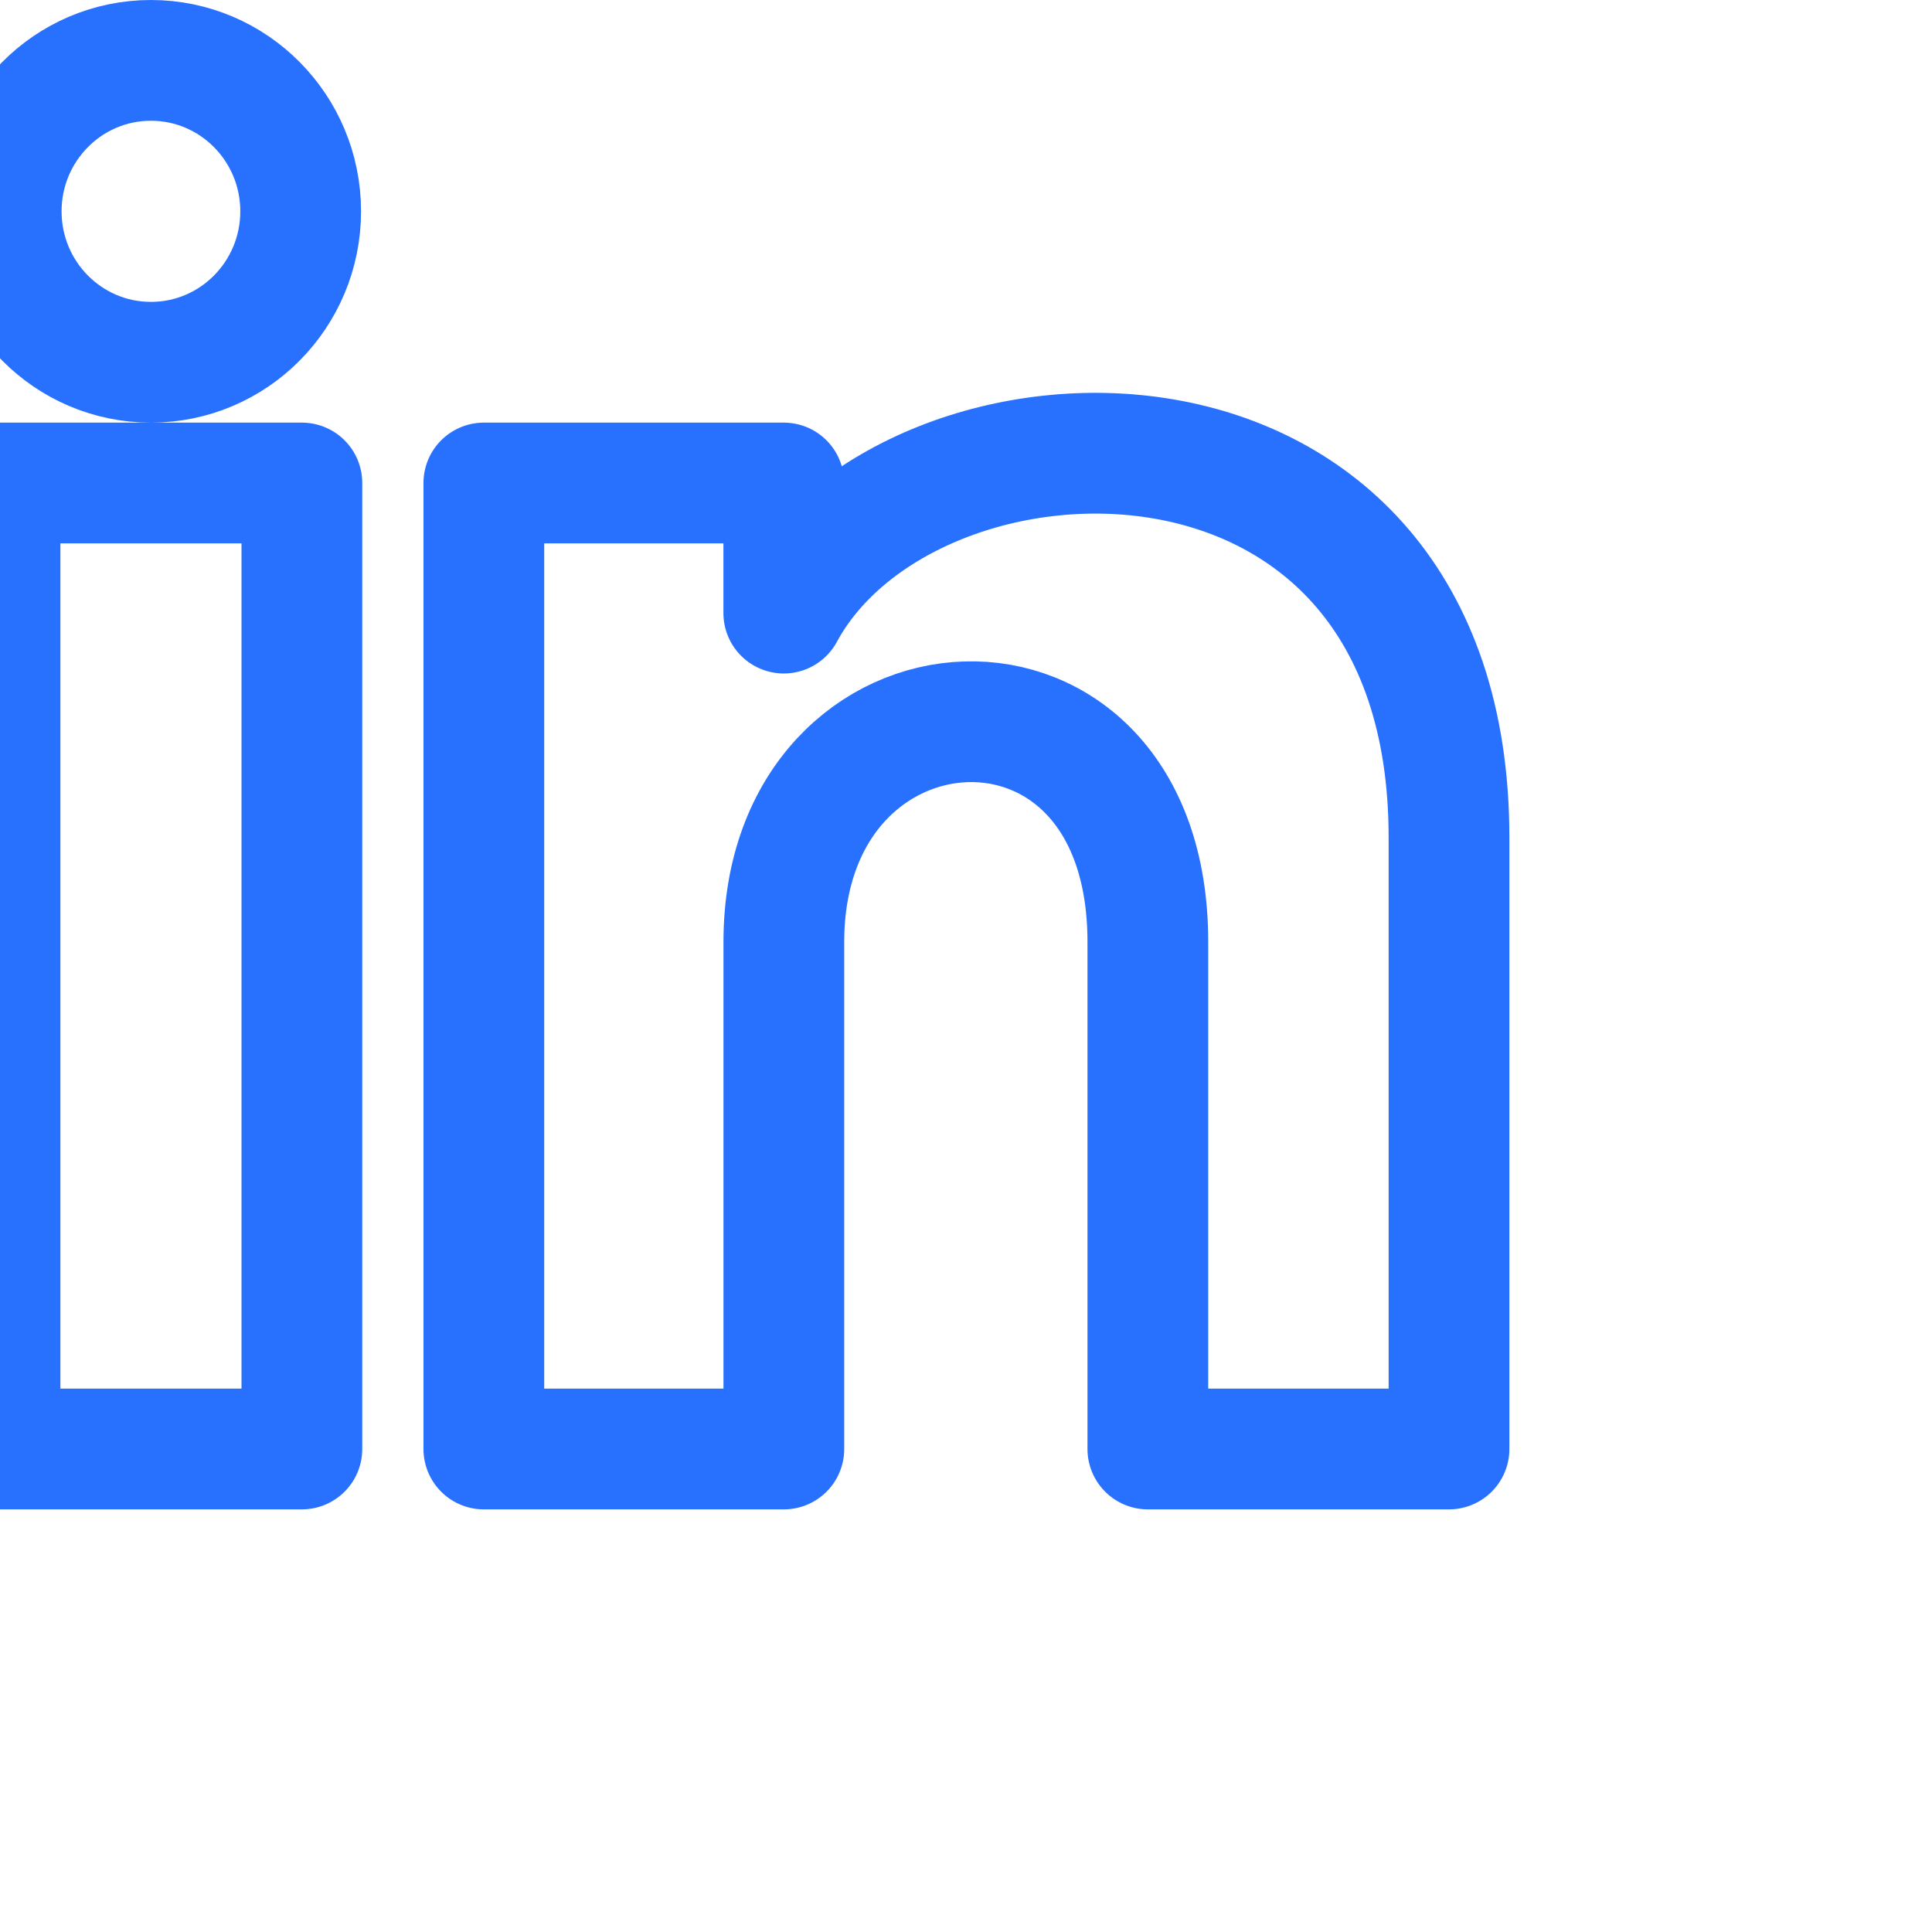
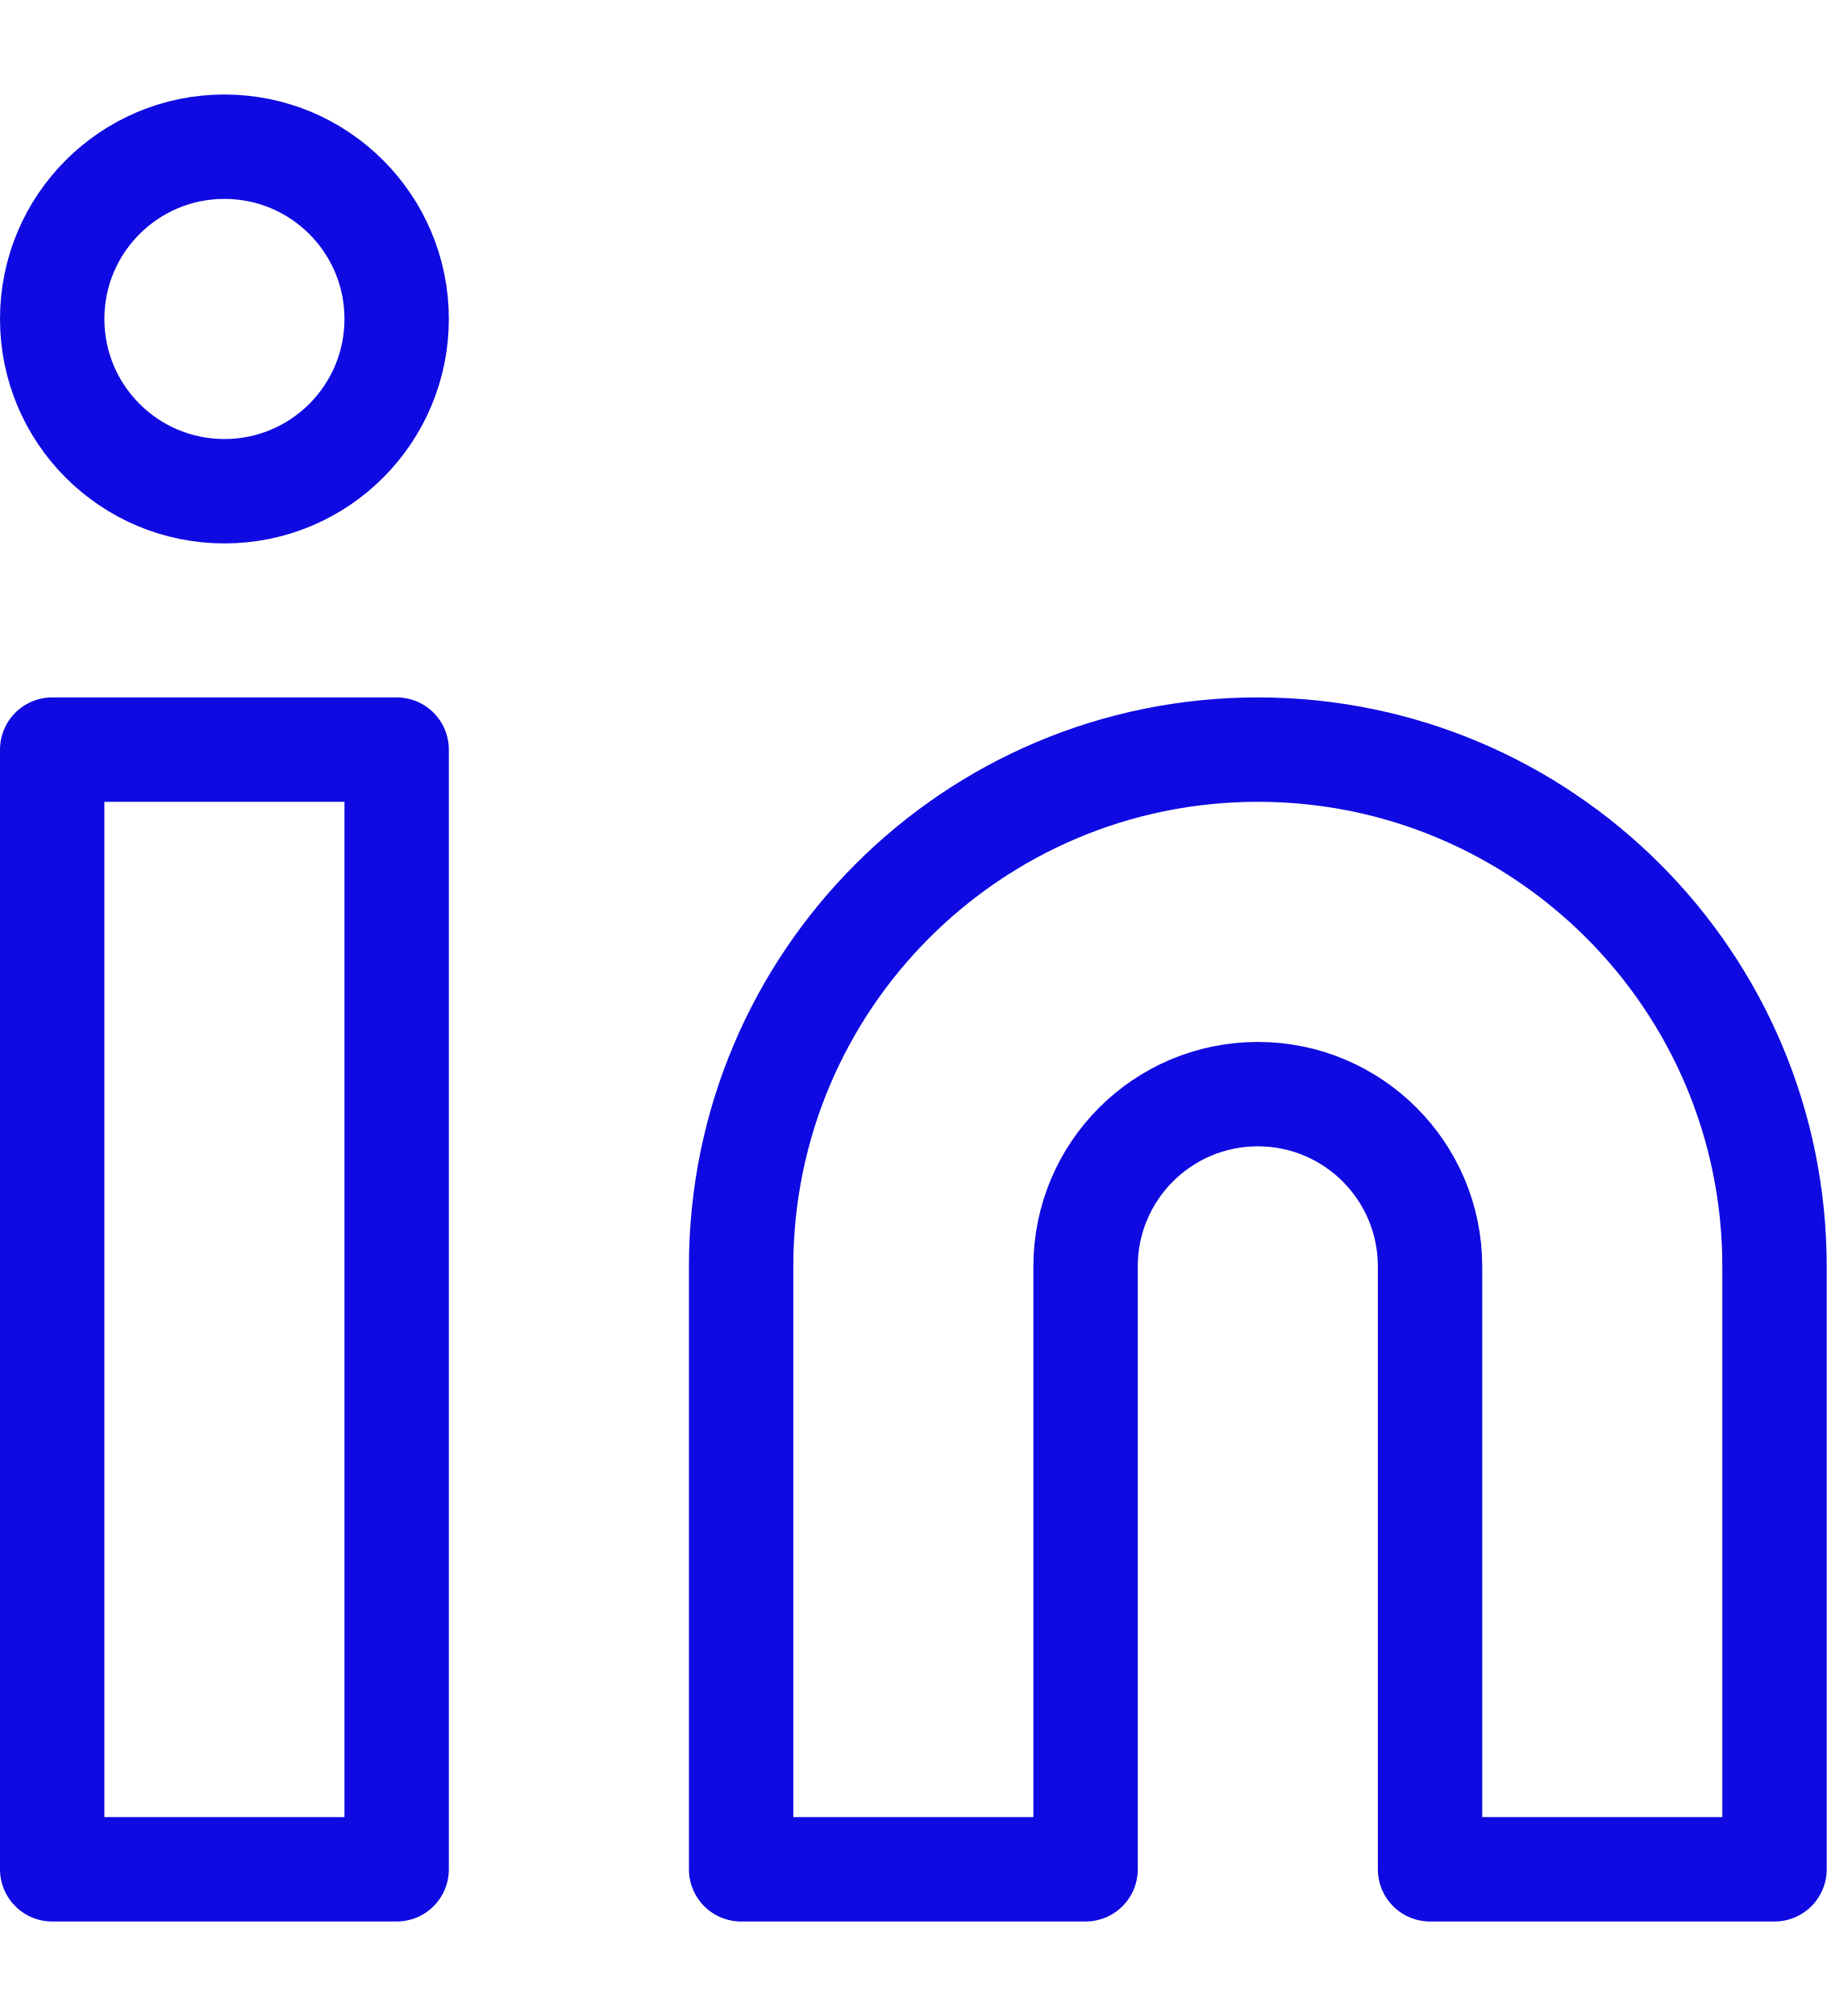
- <svg xmlns="http://www.w3.org/2000/svg" width="32" height="32" viewBox="0 0 32 32" fill="none">
-   <path d="M4.98 3.5c0 1.381-1.11 2.5-2.48 2.5s-2.48-1.119-2.48-2.5c0-1.38 1.11-2.5 2.48-2.5s2.48 1.12 2.48 2.5zm.02 4.5h-5v16h5v-16zm7.982 0h-4.968v16h4.969v-8.399c0-4.67 6.029-5.052 6.029 0v8.399h4.988v-10.131c0-7.88-8.922-7.593-11.018-3.714v-2.155z" stroke="#2871FF" stroke-width="2" stroke-linecap="round" stroke-linejoin="round" />
+ <svg xmlns="http://www.w3.org/2000/svg" width="29" height="32" viewBox="0 0 35 35" fill="none">
+   <path d="M4.3 7.6C6.123 7.6 7.6 6.123 7.6 4.3C7.6 2.477 6.123 1 4.3 1C2.477 1 1 2.477 1 4.3C1 6.123 2.477 7.6 4.3 7.6Z" stroke="#0F0AE1" stroke-width="2" stroke-linecap="round" stroke-linejoin="round" />
+   <path d="M1 12.55H7.6V34H1V12.55Z" stroke="#0F0AE1" stroke-width="2" stroke-linecap="round" stroke-linejoin="round" />
+   <path d="M14.2 34H20.8V22.45C20.8 20.627 22.277 19.15 24.1 19.15C25.923 19.15 27.4 20.627 27.4 22.45V34H34V22.45C34 16.982 29.568 12.55 24.1 12.55C18.632 12.55 14.2 16.982 14.2 22.45V34Z" stroke="#0F0AE1" stroke-width="2" stroke-linecap="round" stroke-linejoin="round" />
</svg>
